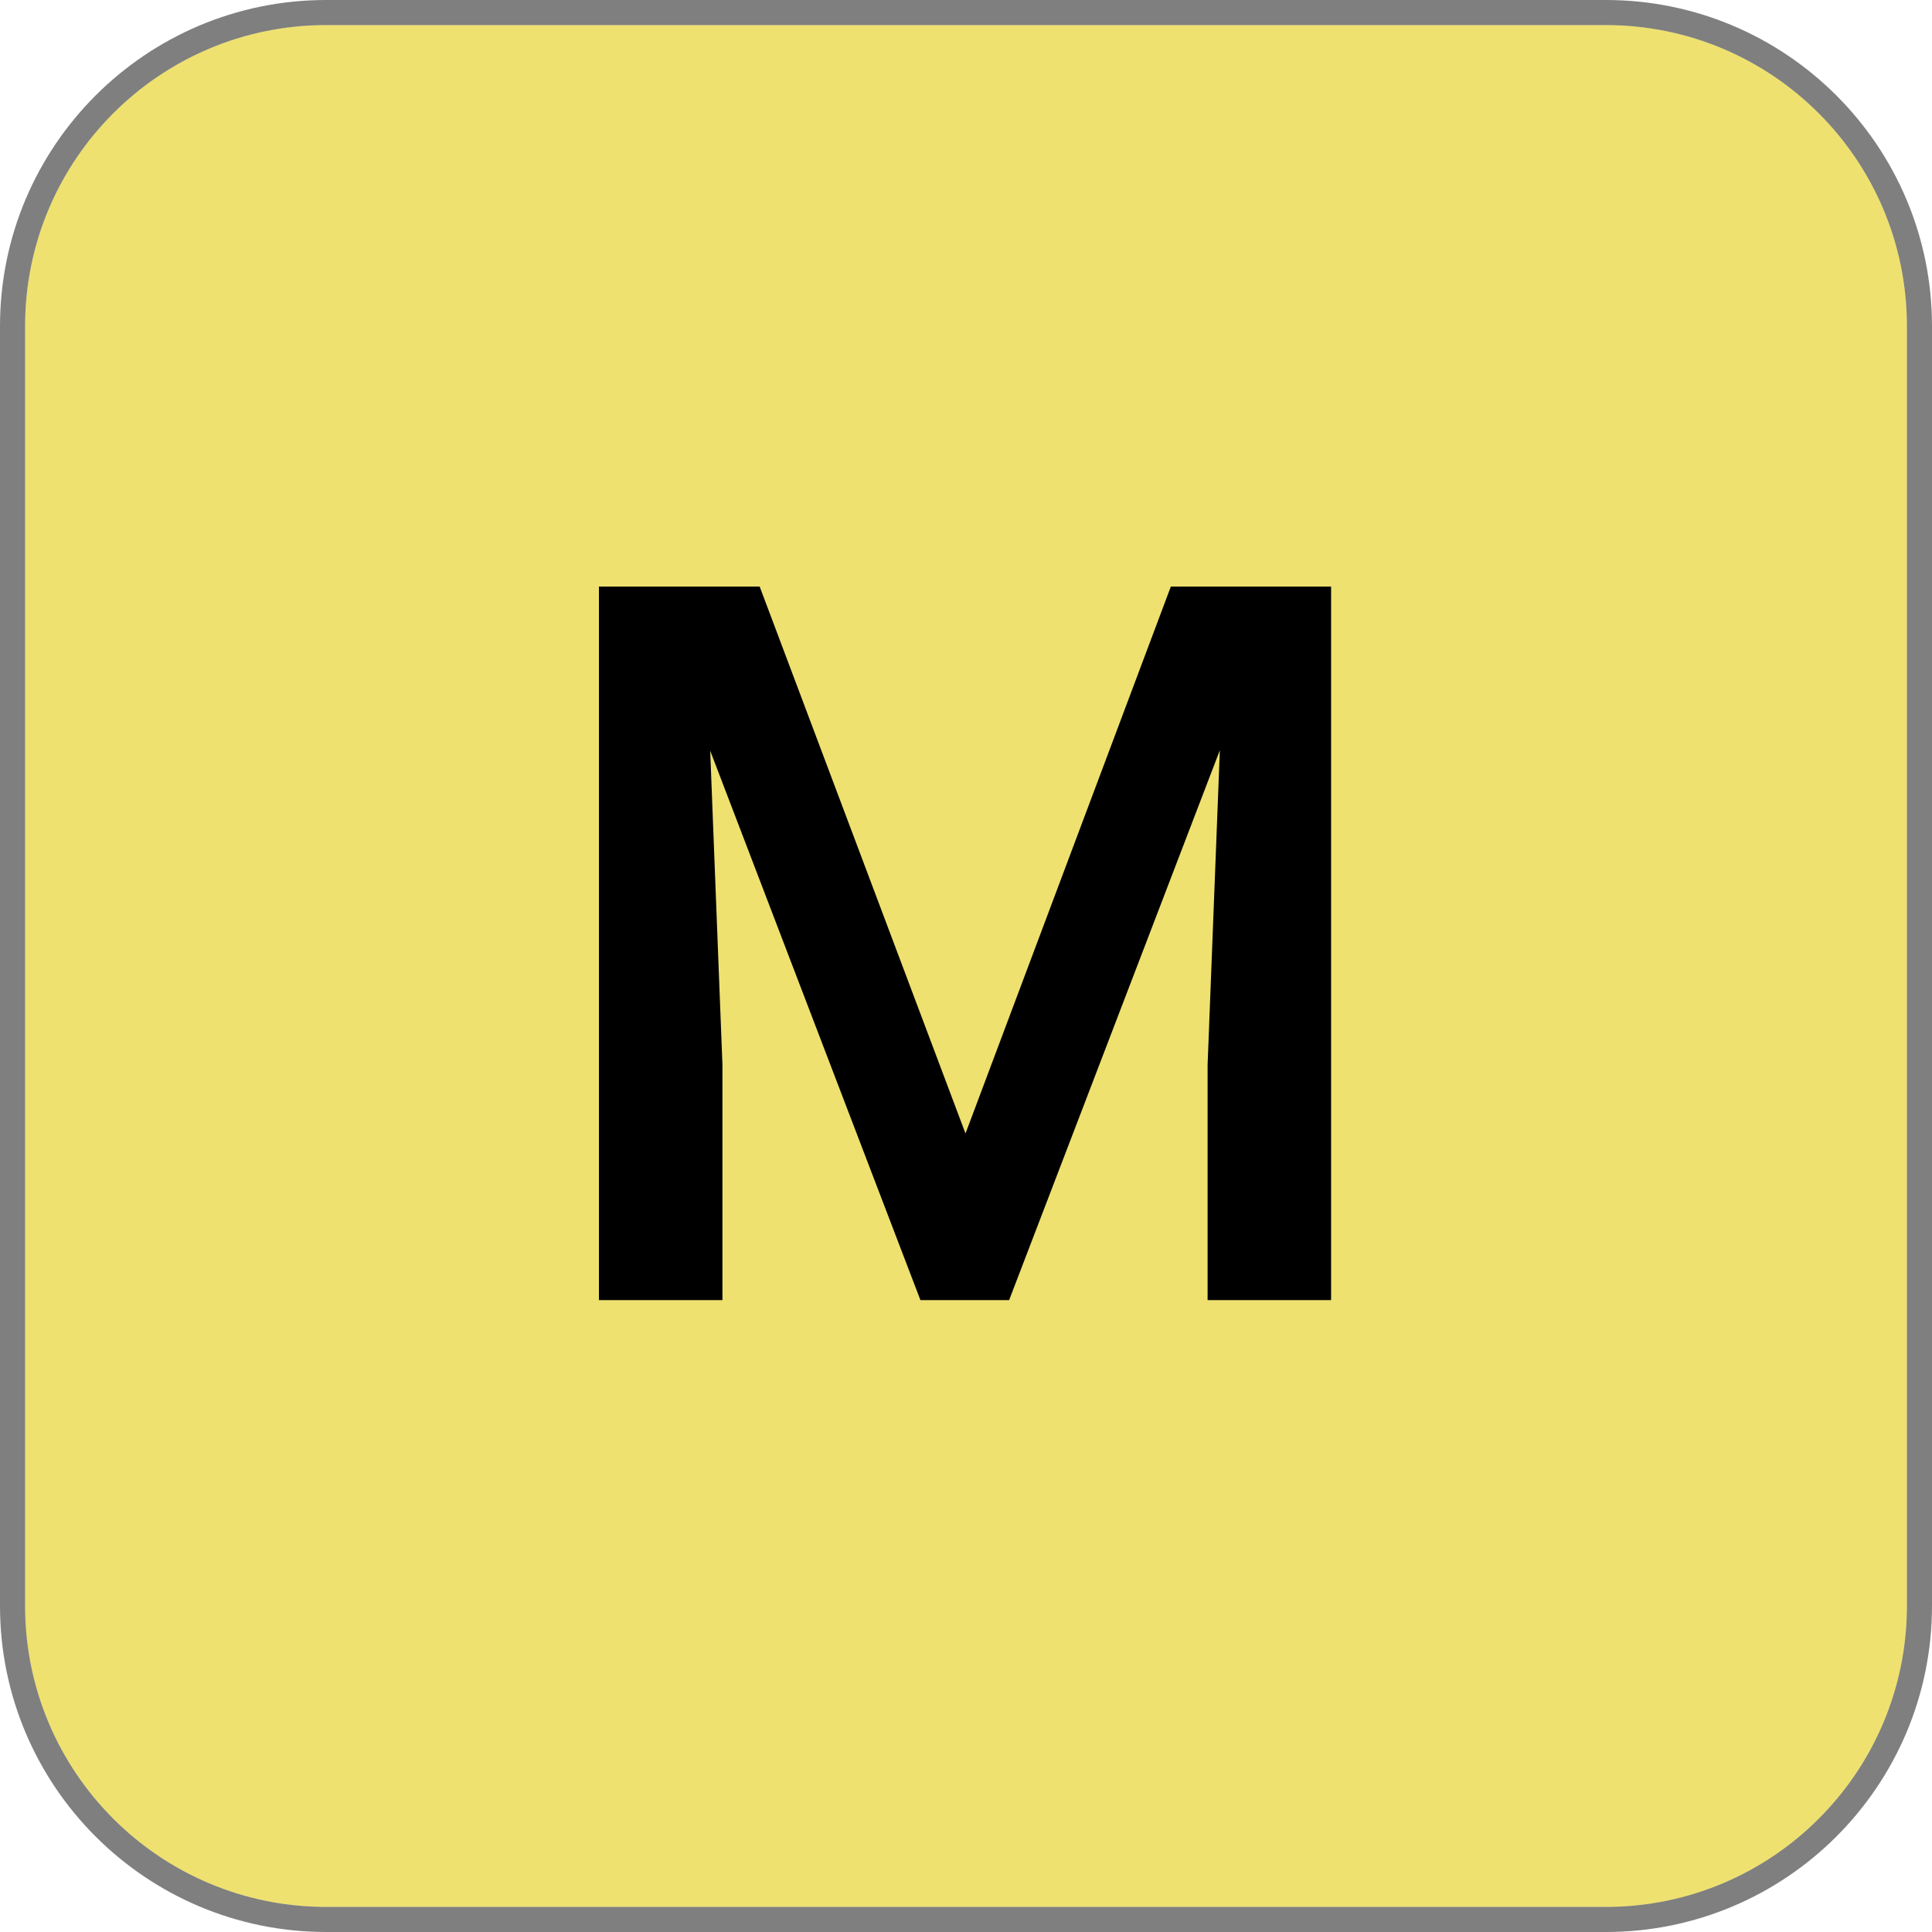
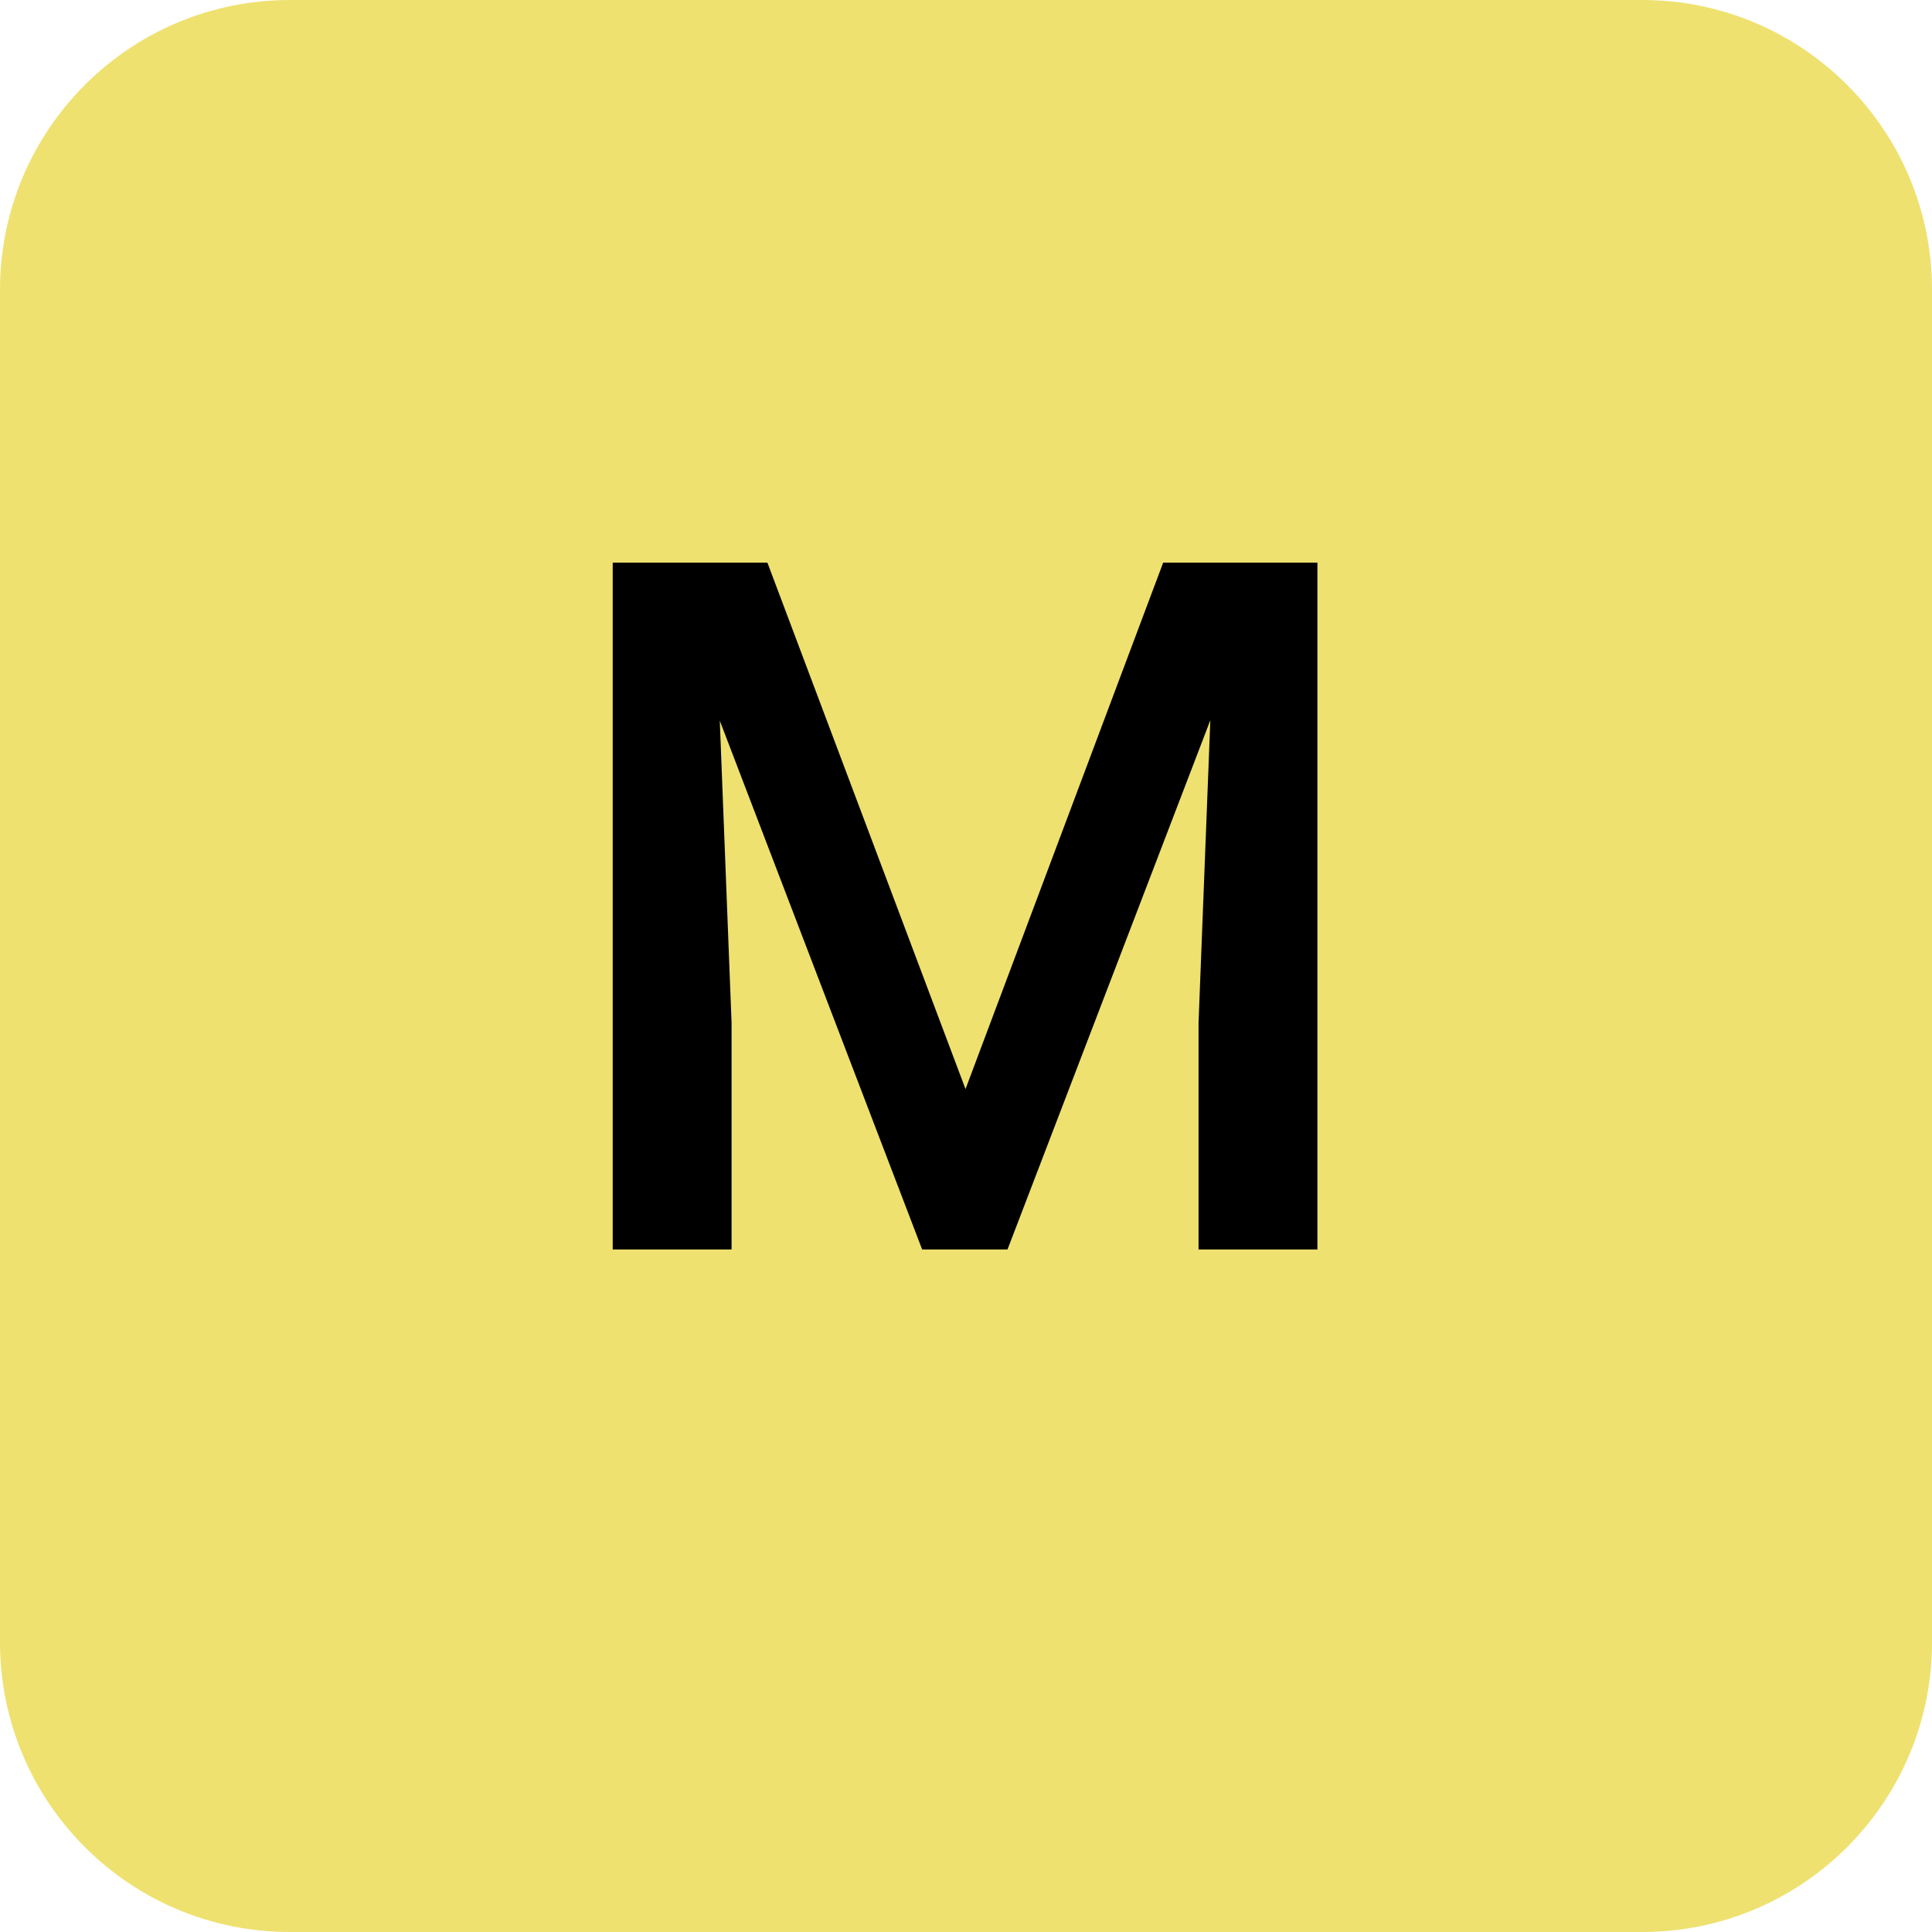
- <svg xmlns="http://www.w3.org/2000/svg" width="77" height="77" viewBox="0 0 77 77" fill="none">
-   <rect x="1" y="1" width="75" height="75" rx="12" fill="#EEE170" />
-   <rect x="0.5" y="0.5" width="76" height="76" rx="12.5" stroke="black" stroke-opacity="0.5" />
-   <path d="M30.277 23.378L38.48 45.175L46.664 23.378H53.051V51.816H48.129V42.441L48.617 29.902L40.219 51.816H36.684L28.305 29.921L28.793 42.441V51.816H23.871V23.378H30.277Z" fill="black" />
+ <svg xmlns="http://www.w3.org/2000/svg" width="80" height="80" viewBox="0 0 80 80" fill="none">
+   <rect width="80" height="80" rx="12" fill="#EEE170" />
+   <path d="M31.777 23.299L39.98 45.096L48.164 23.299H54.551V51.737H49.629V42.362L50.117 29.823L41.719 51.737H38.184L29.805 29.842L30.293 42.362V51.737H25.371V23.299H31.777Z" fill="black" />
</svg>
